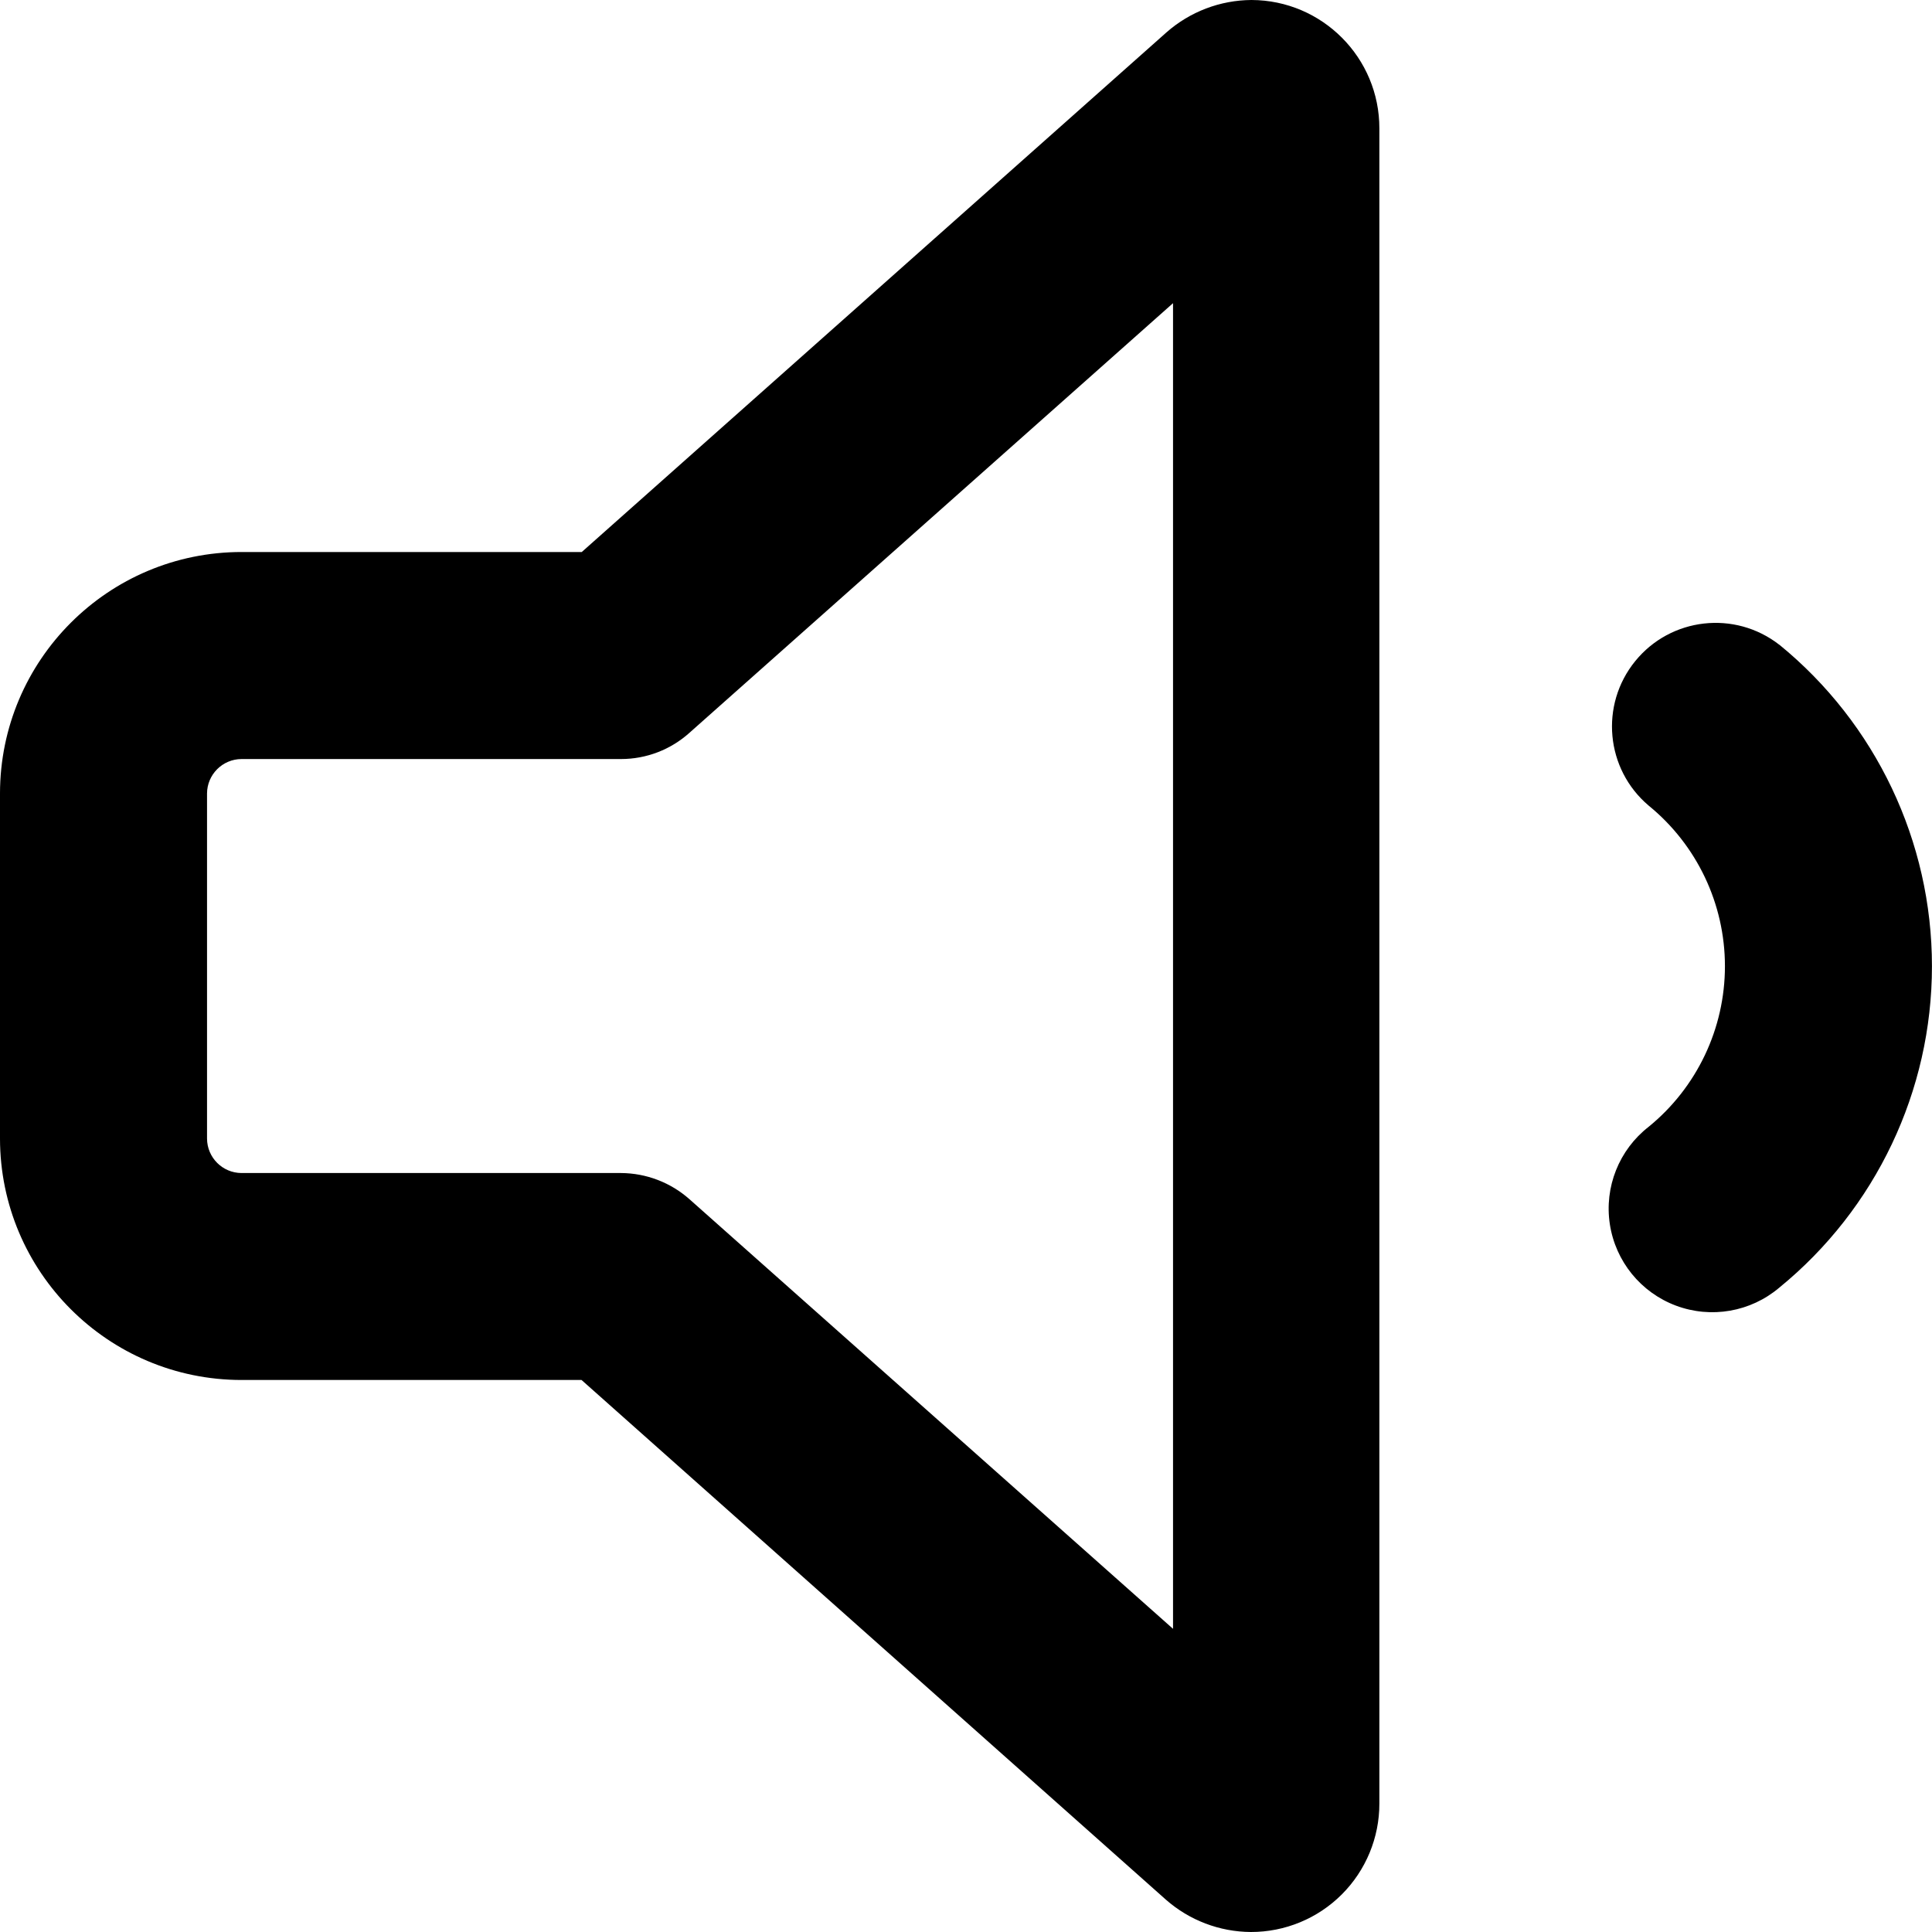
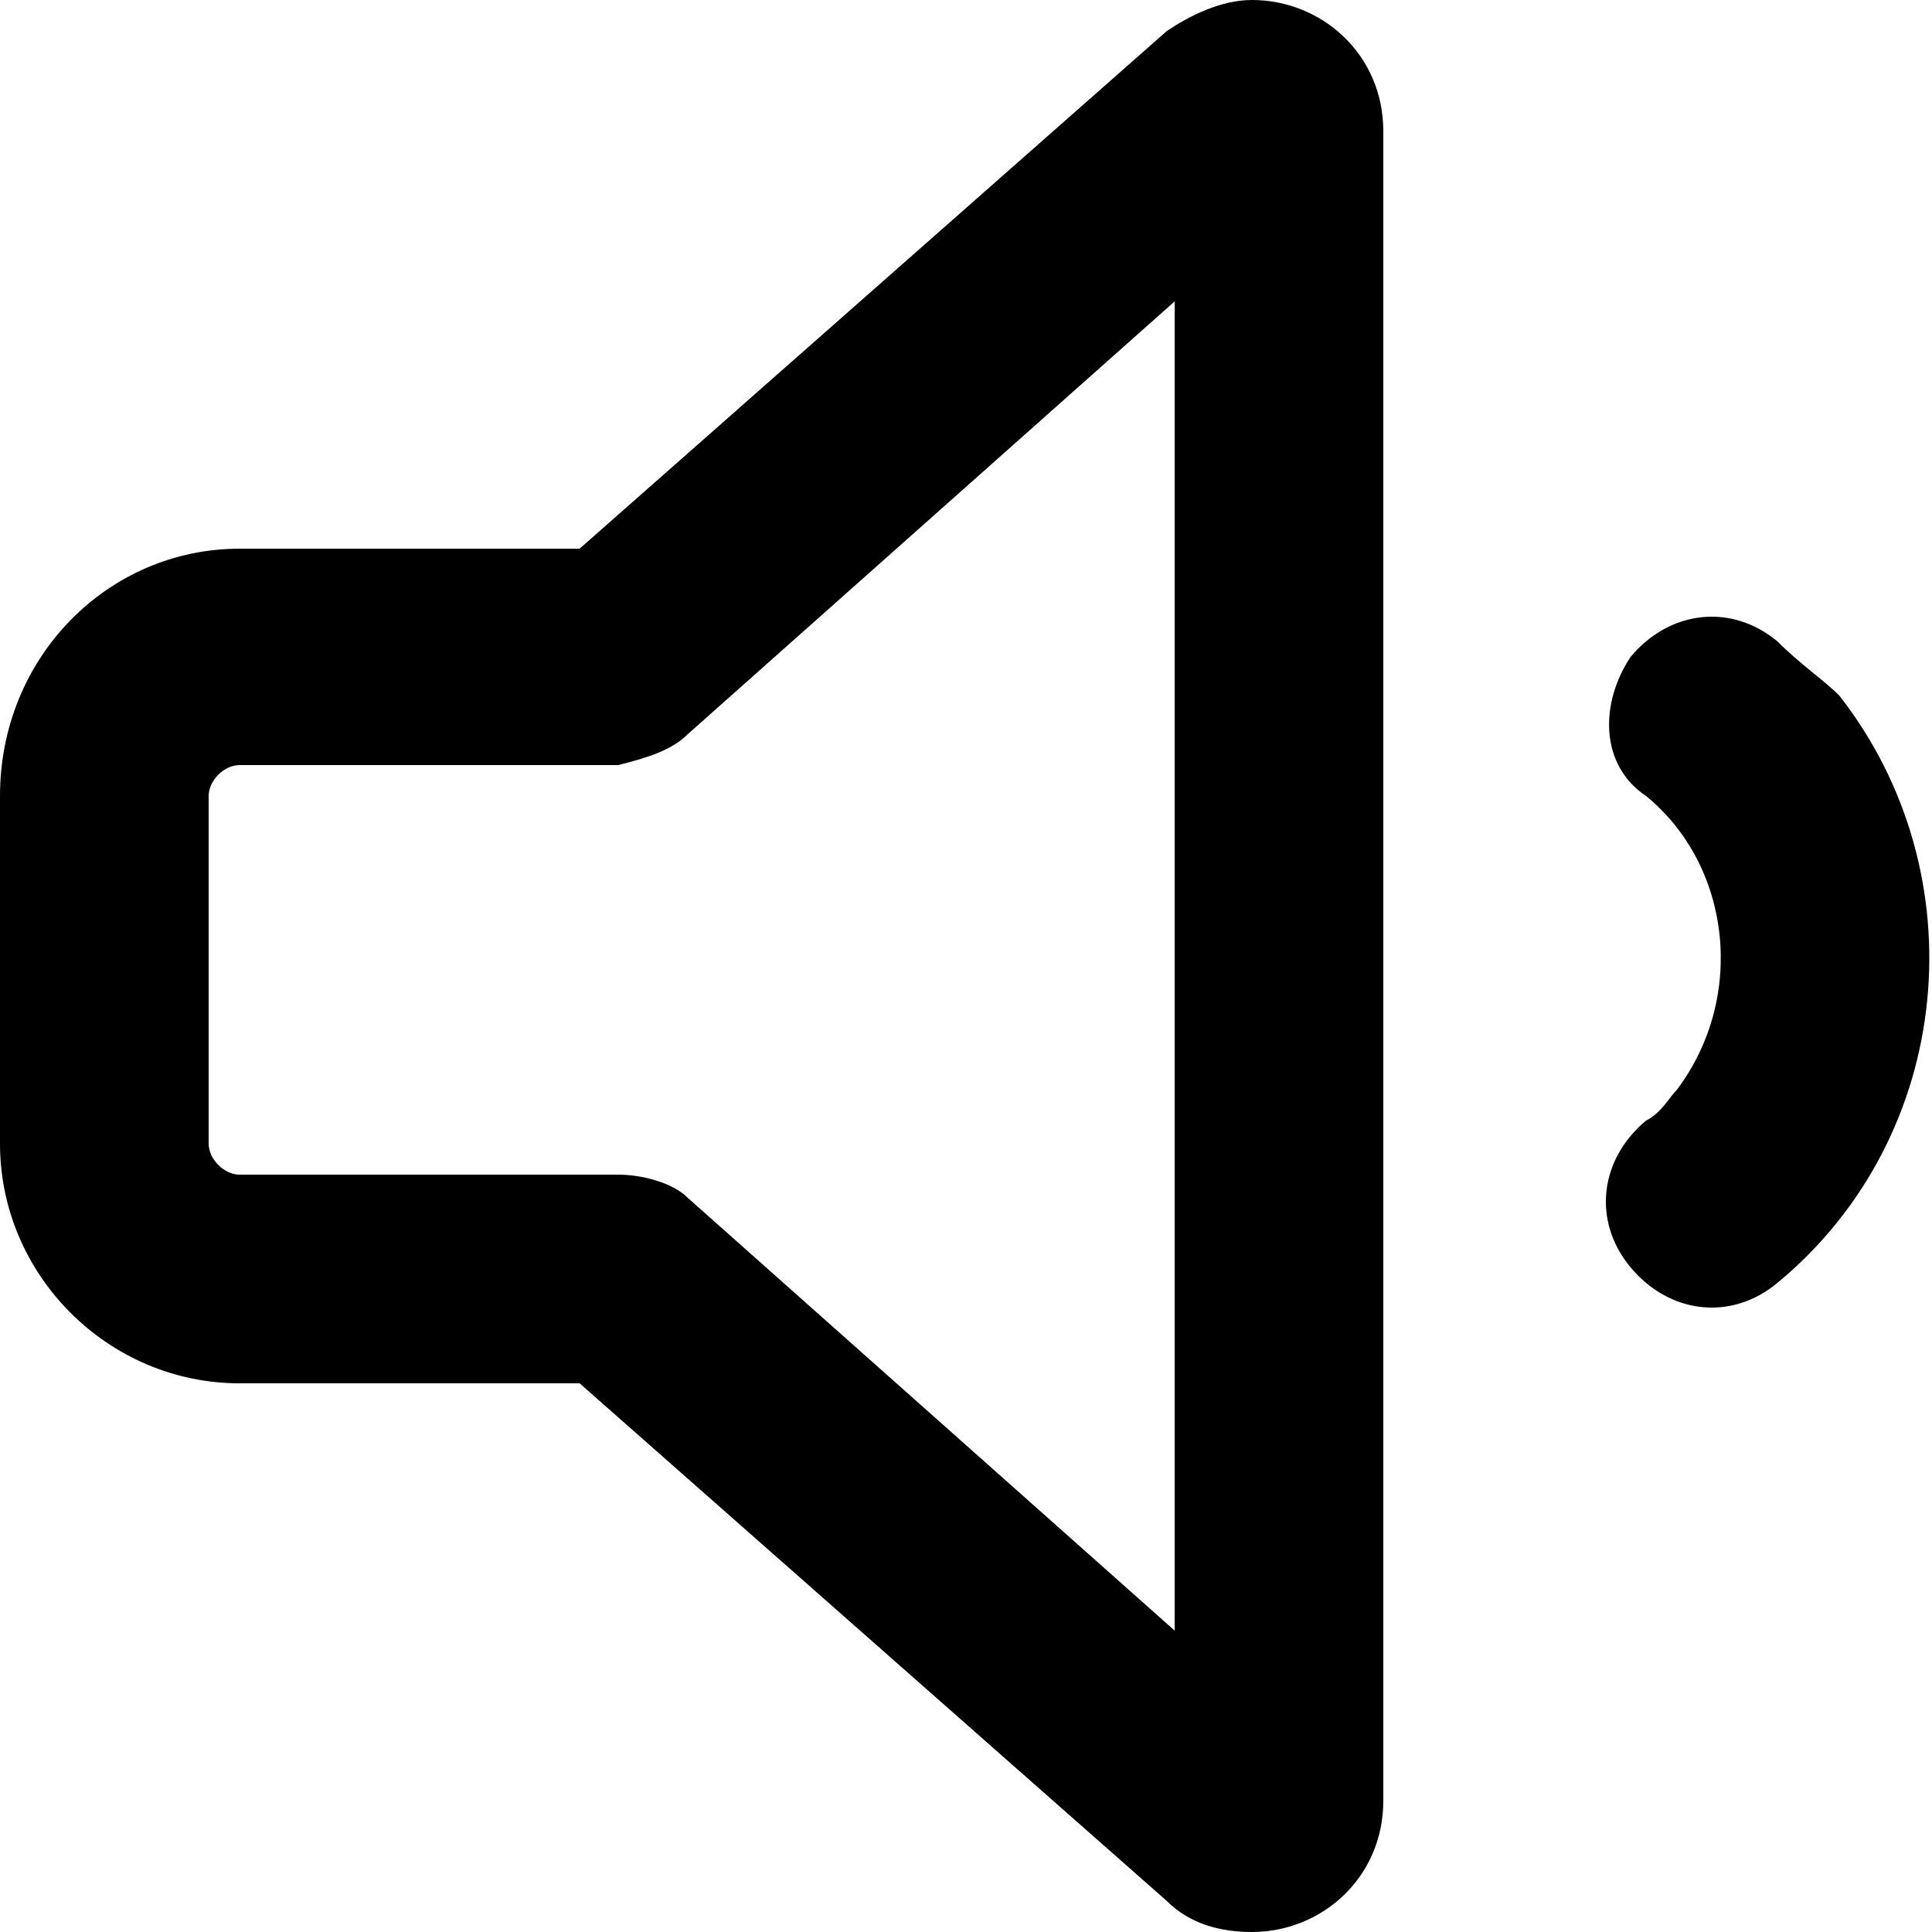
- <svg xmlns="http://www.w3.org/2000/svg" width="25" height="25" viewBox="0 0 25 25">
-   <path id="volume-low" d="M8.923,41.481l6.256-5.558V53.077L8.923,47.519a1.346,1.346,0,0,0-.887-.34H3.125a.448.448,0,0,1-.446-.446V42.268a.448.448,0,0,1,.446-.446H8.036A1.324,1.324,0,0,0,8.923,41.481ZM16.194,32a1.68,1.68,0,0,0-1.1.419L7.528,39.143h-4.4A3.127,3.127,0,0,0,0,42.268v4.464a3.127,3.127,0,0,0,3.125,3.125h4.4l7.561,6.724a1.68,1.68,0,0,0,1.1.419,1.66,1.66,0,0,0,1.663-1.663V33.663A1.66,1.66,0,0,0,16.194,32Zm6.83,8.343a1.341,1.341,0,0,0-1.691,2.081,2.681,2.681,0,0,1,0,4.157,1.341,1.341,0,1,0,1.691,2.081,5.368,5.368,0,0,0,0-8.32Z" transform="translate(0 -32)" />
+ <svg xmlns="http://www.w3.org/2000/svg" version="1.1" id="Capa_1" x="0px" y="0px" viewBox="0 0 25 25" style="enable-background:new 0 0 25 25;" xml:space="preserve">
+   <path id="volume-low" d="M8.9,9.5l6.3-5.6v17.2l-6.3-5.6c-0.2-0.2-0.6-0.3-0.9-0.3H3.1c-0.2,0-0.4-0.2-0.4-0.4v-4.5  c0-0.2,0.2-0.4,0.4-0.4H8C8.4,9.8,8.7,9.7,8.9,9.5z M16.2,0c-0.4,0-0.8,0.2-1.1,0.4L7.5,7.1H3.1C1.4,7.1,0,8.5,0,10.3v4.5  c0,1.7,1.4,3.1,3.1,3.1h4.4l7.6,6.7c0.3,0.3,0.7,0.4,1.1,0.4c0.9,0,1.7-0.7,1.7-1.7c0,0,0,0,0,0V1.7C17.9,0.7,17.1,0,16.2,0z   M23,8.3c-0.6-0.5-1.4-0.4-1.9,0.2c-0.4,0.6-0.4,1.4,0.2,1.8c1.1,0.9,1.3,2.6,0.4,3.8c-0.1,0.1-0.2,0.3-0.4,0.4  c-0.6,0.5-0.7,1.3-0.2,1.9c0.5,0.6,1.3,0.7,1.9,0.2c0,0,0,0,0,0c2.3-1.9,2.6-5.3,0.8-7.6C23.6,8.8,23.3,8.6,23,8.3L23,8.3z" />
</svg>
